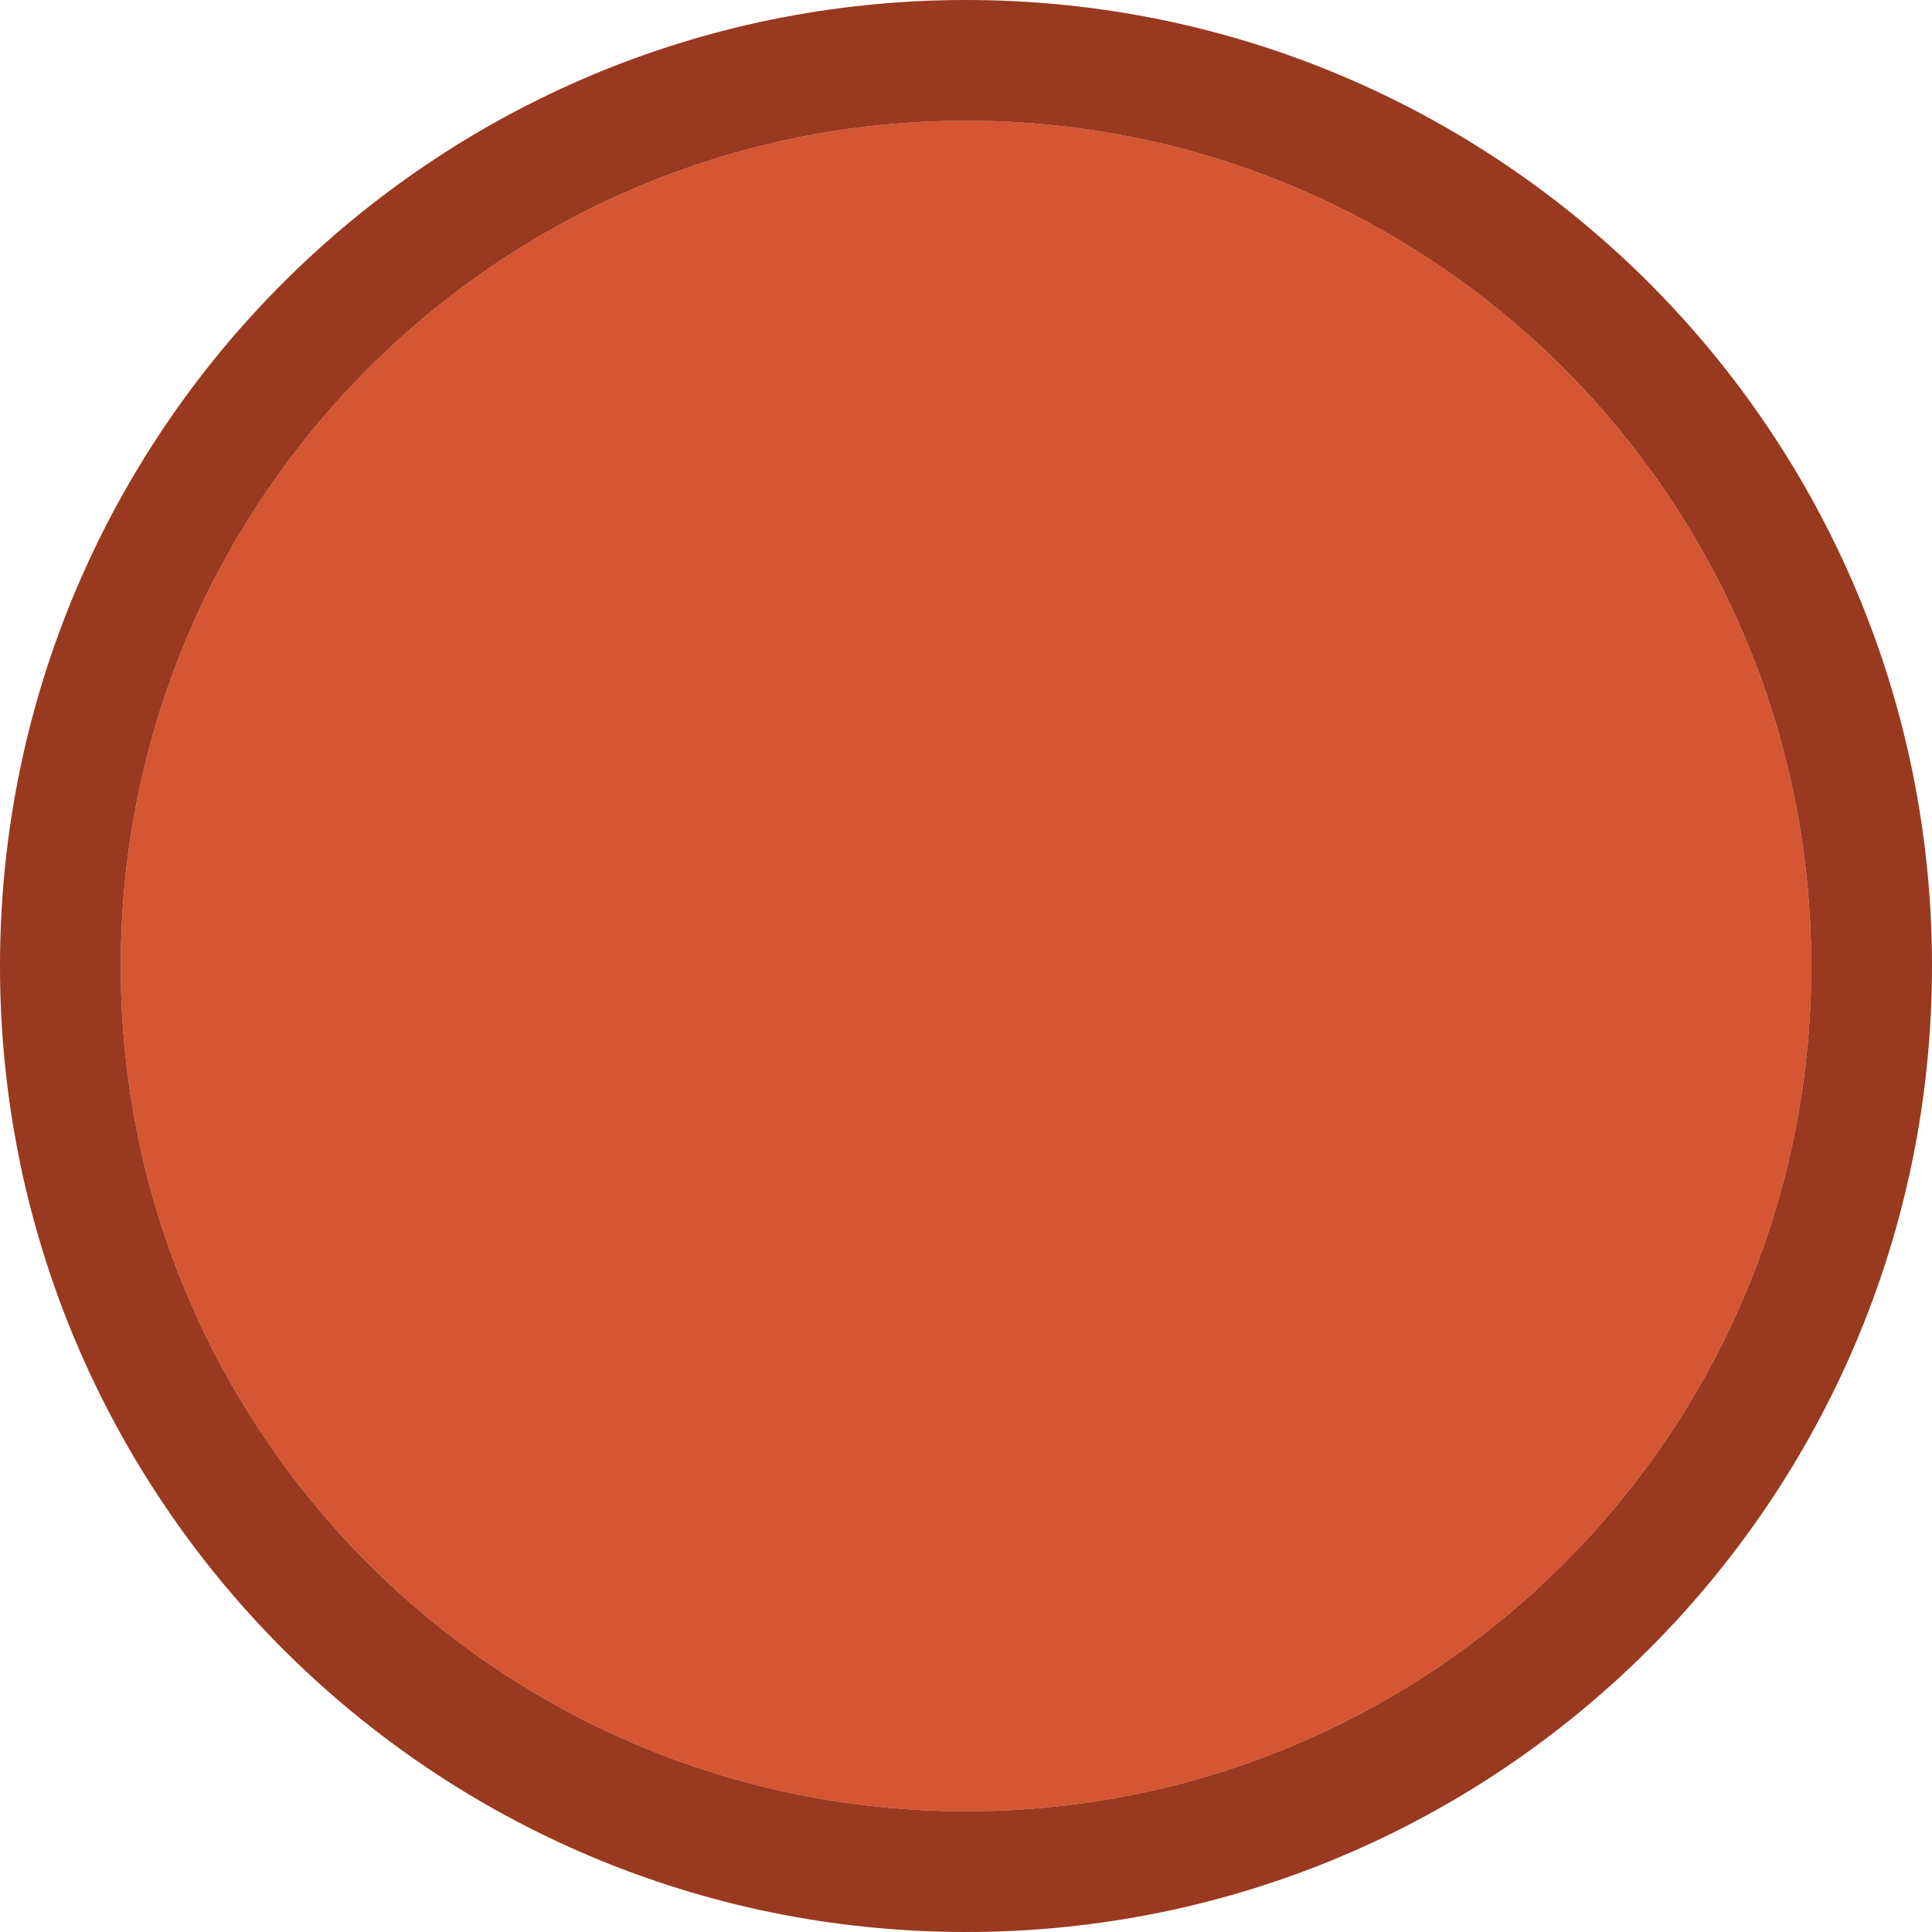
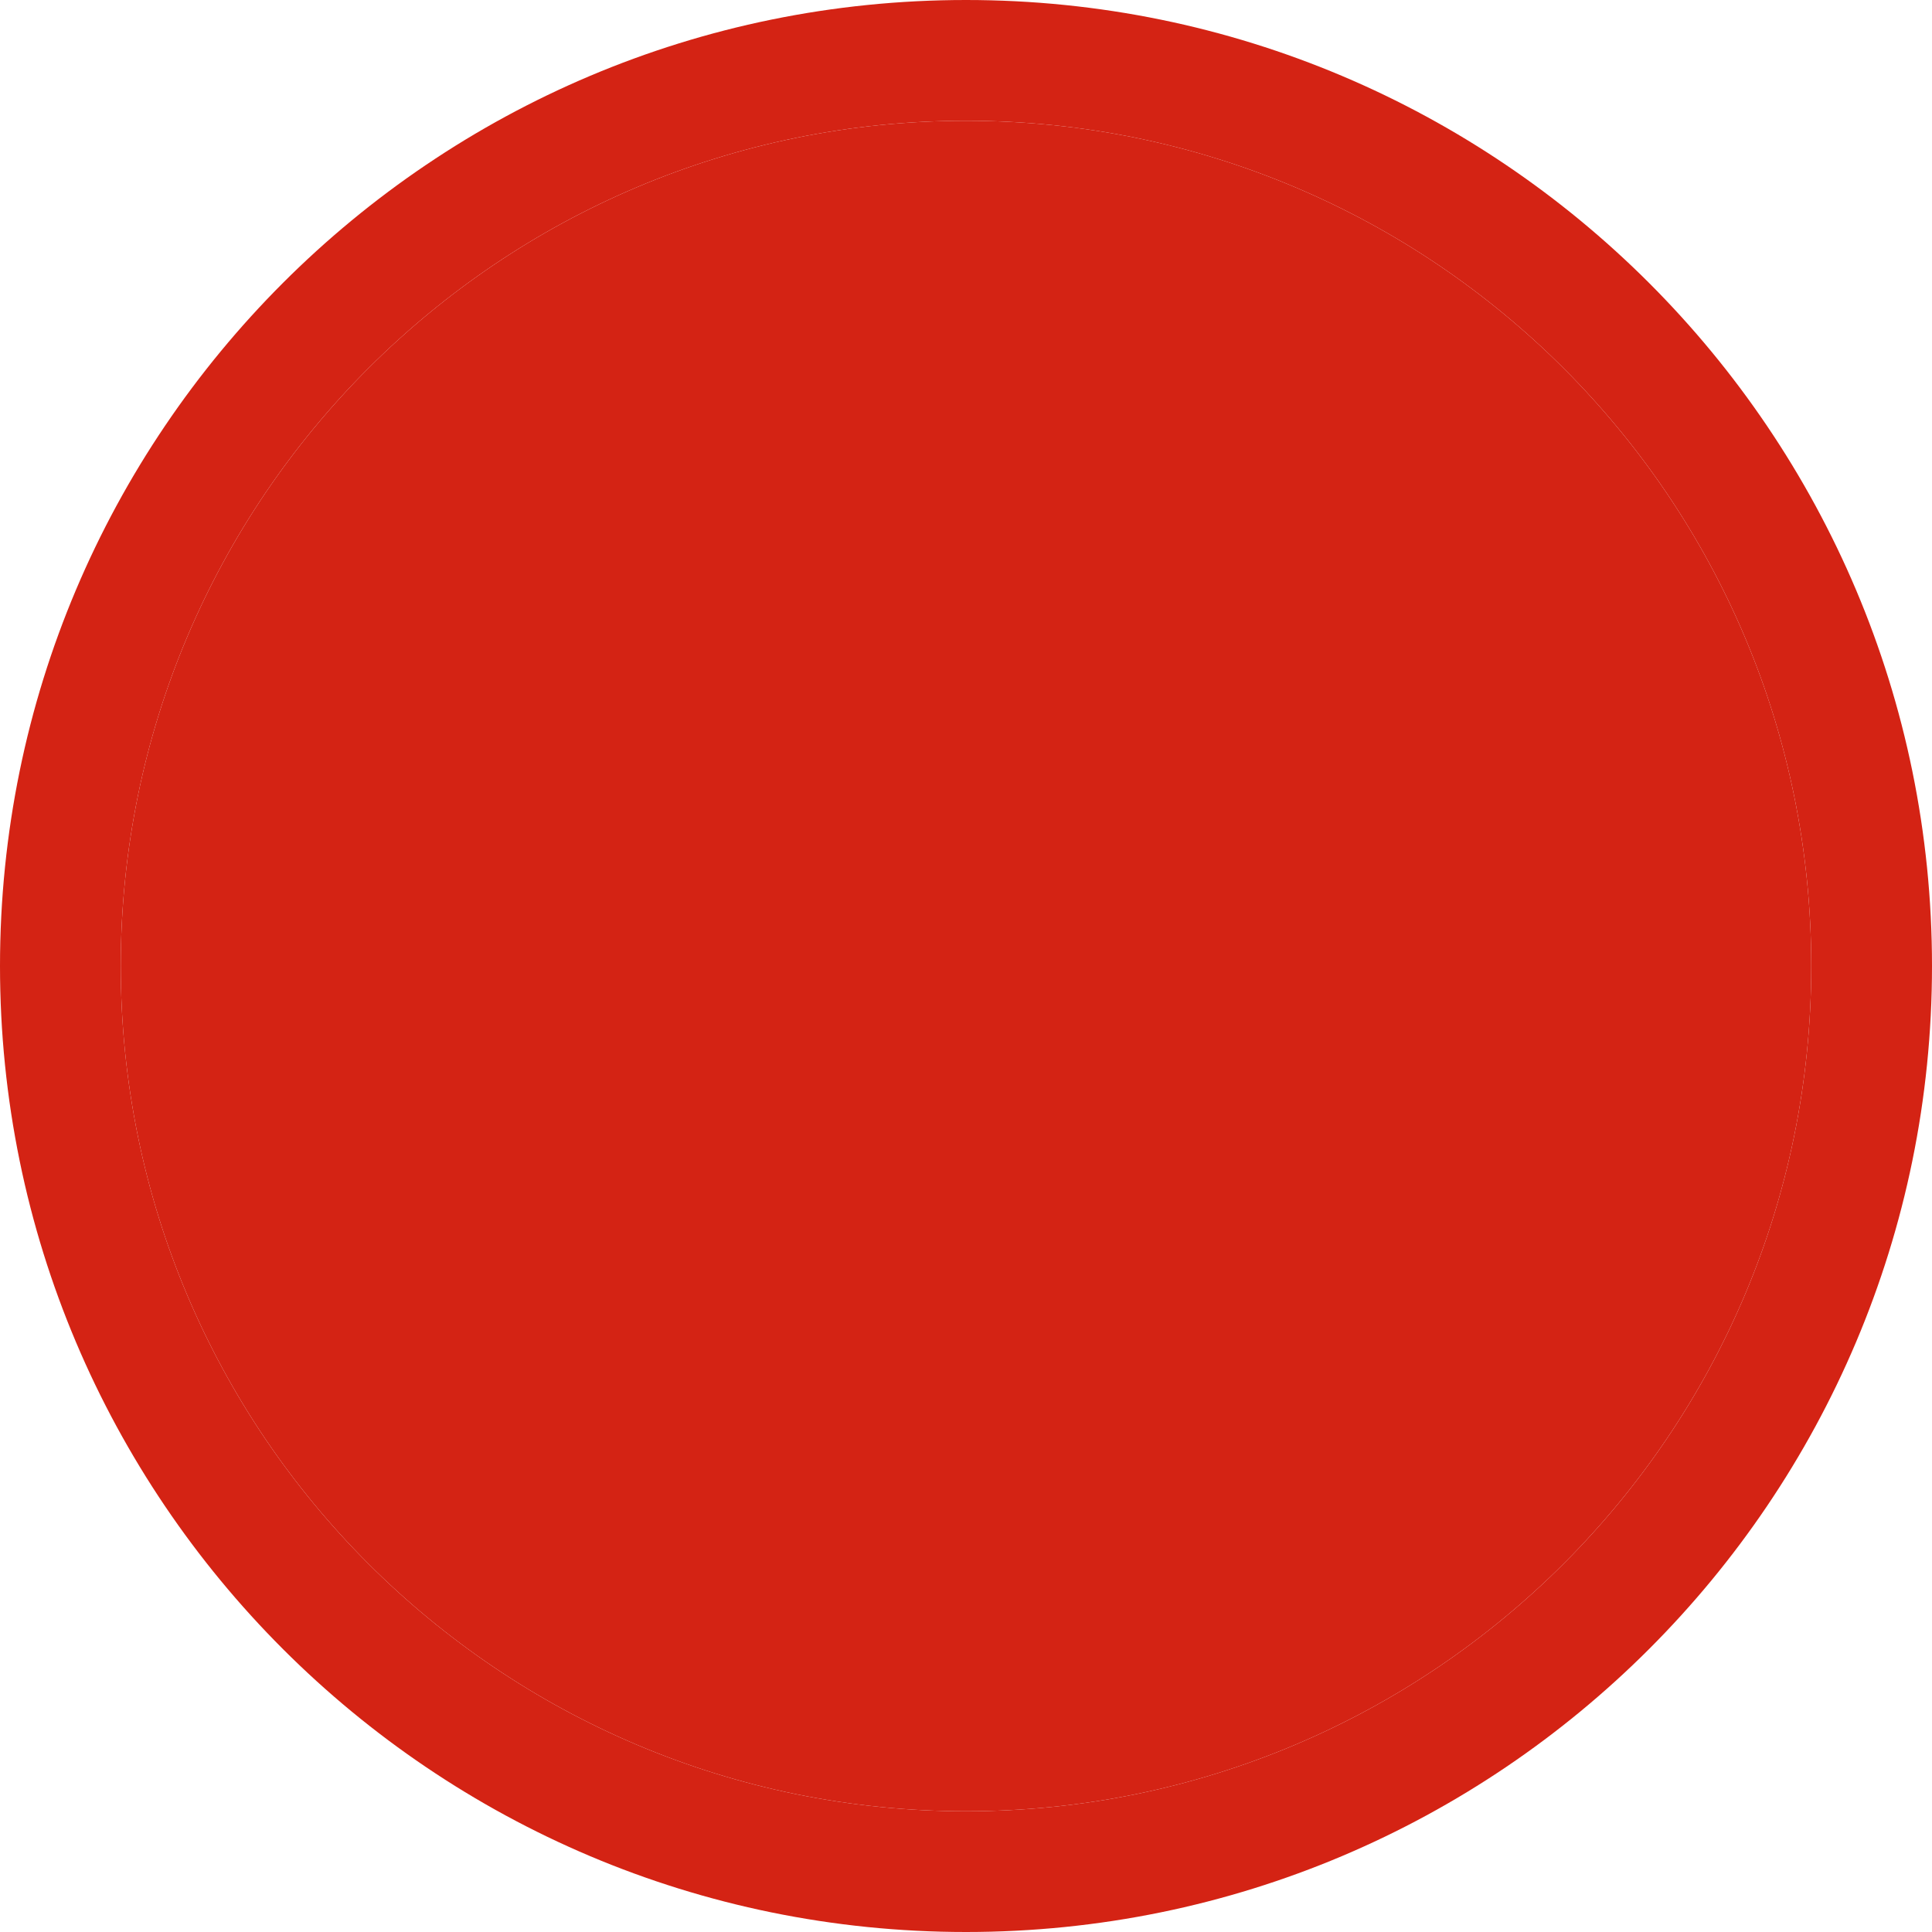
- <svg xmlns="http://www.w3.org/2000/svg" viewBox="0 0 16 16">/&gt;<circle cx="8" cy="8" fill="#d65532" r="7" />
-   <path d="m8 0a8 8 0 0 0 -8 8 8 8 0 0 0 8 8 8 8 0 0 0 8-8 8 8 0 0 0 -8-8zm0 1a7 7 0 0 1 7 7 7 7 0 0 1 -7 7 7 7 0 0 1 -7-7 7 7 0 0 1 7-7z" fill="#99391f" />
+ <svg xmlns="http://www.w3.org/2000/svg" viewBox="0 0 16 16">/&amp;gt;<g fill="#d42314">
+     <circle cx="8" cy="8" r="7" />
+     <path d="m8 0a8 8 0 0 0 -8 8 8 8 0 0 0 8 8 8 8 0 0 0 8-8 8 8 0 0 0 -8-8zm0 1a7 7 0 0 1 7 7 7 7 0 0 1 -7 7 7 7 0 0 1 -7-7 7 7 0 0 1 7-7z" />
+   </g>
</svg>
